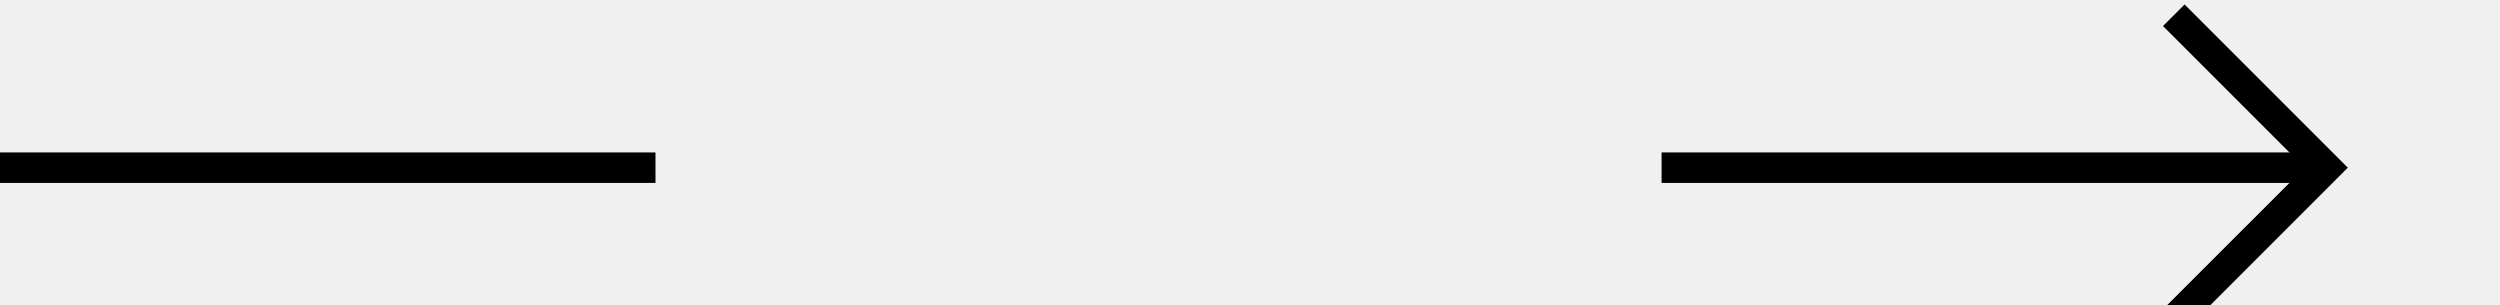
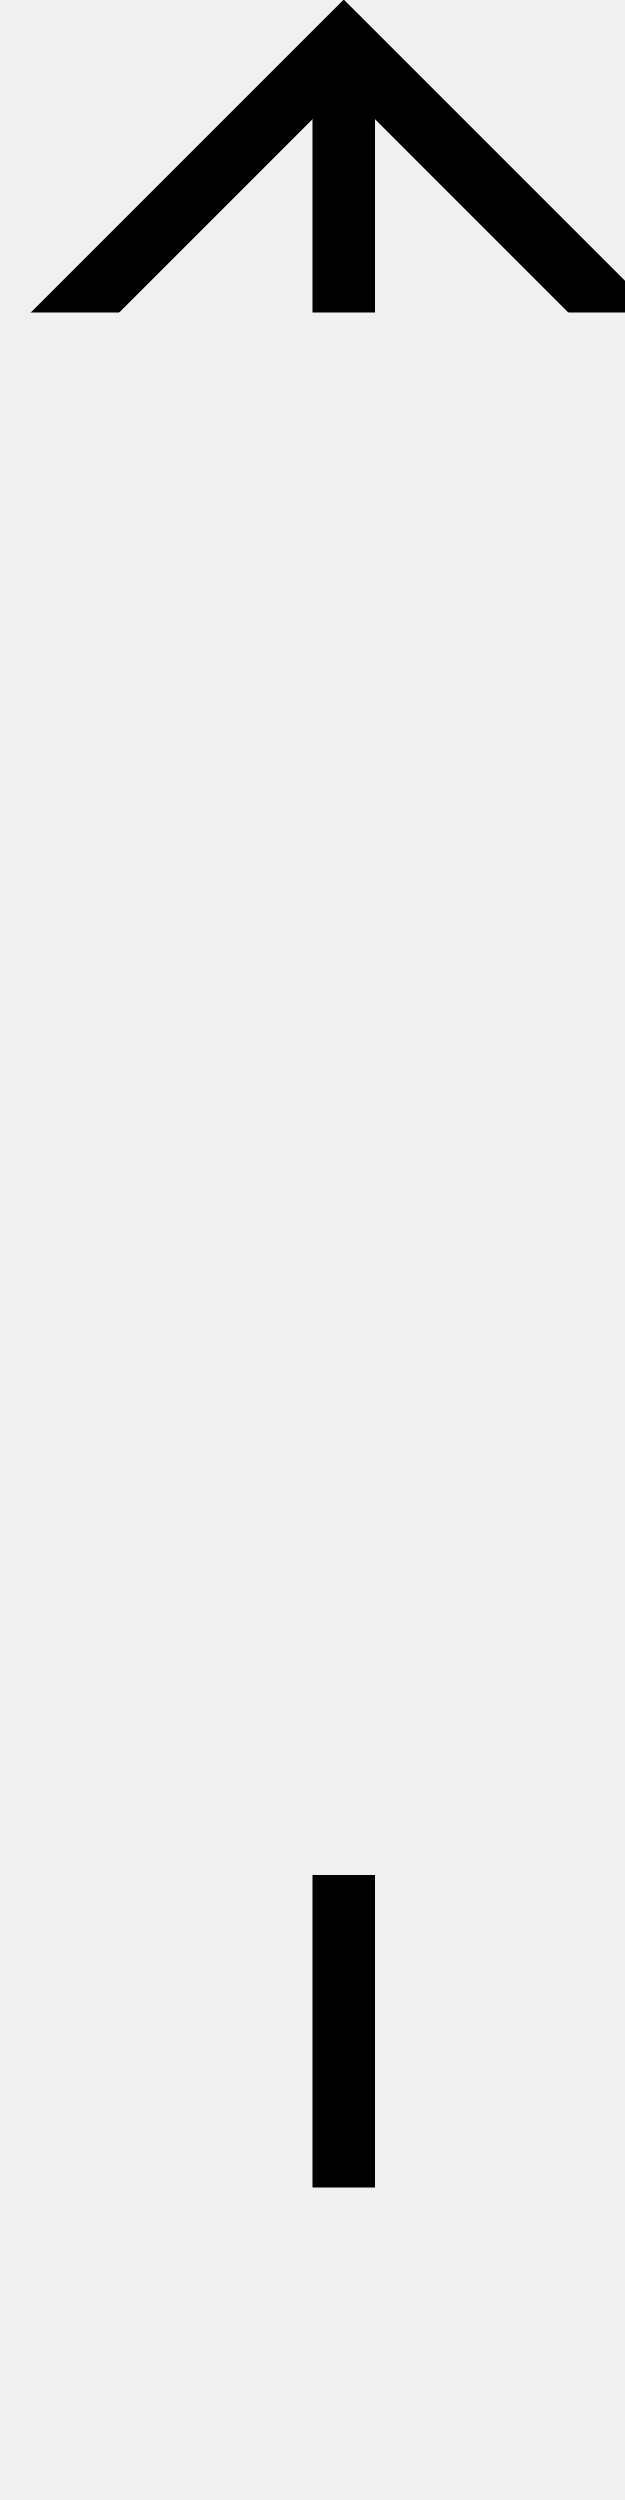
- <svg xmlns="http://www.w3.org/2000/svg" version="1.1" width="82px" height="10px" preserveAspectRatio="xMinYMid meet" viewBox="756 323 82 8">
+ <svg xmlns="http://www.w3.org/2000/svg" version="1.1" width="10px" height="40px" preserveAspectRatio="xMidYMin meet" viewBox="887 262 8 40">
  <defs>
-     <mask fill="white" id="Clip23">
-       <path d="M 777.5 314  L 810.5 314  L 810.5 339  L 777.5 339  Z M 756 314  L 842 314  L 842 339  L 756 339  Z " fill-rule="evenodd" />
+     <mask fill="white" id="Clip86">
+       <path d="M 874.5 267  L 907.5 267  L 907.5 292  L 874.5 292  Z M 874.5 253  L 907.5 253  L 907.5 300  L 874.5 300  Z " fill-rule="evenodd" />
    </mask>
  </defs>
-   <path d="M 777.5 327.5  L 756 327.5  M 810.5 327.5  L 832 327.5  " stroke-width="1" stroke-dasharray="0" stroke="rgba(0, 0, 0, 1)" fill="none" class="stroke" />
-   <path d="M 826.946 322.854  L 831.593 327.5  L 826.946 332.146  L 827.654 332.854  L 832.654 327.854  L 833.007 327.5  L 832.654 327.146  L 827.654 322.146  L 826.946 322.854  Z " fill-rule="nonzero" fill="rgba(0, 0, 0, 1)" stroke="none" class="fill" mask="url(#Clip23)" />
+   <path d="M 891.5 267  L 891.5 263  M 891.5 292  L 891.5 297  " stroke-width="1" stroke-dasharray="0" stroke="rgba(0, 0, 0, 1)" fill="none" class="stroke" />
+   <path d="M 886.854 268.054  L 891.5 263.407  L 896.146 268.054  L 896.854 267.346  L 891.854 262.346  L 891.5 261.993  L 891.146 262.346  L 886.146 267.346  L 886.854 268.054  Z " fill-rule="nonzero" fill="rgba(0, 0, 0, 1)" stroke="none" class="fill" mask="url(#Clip86)" />
</svg>
